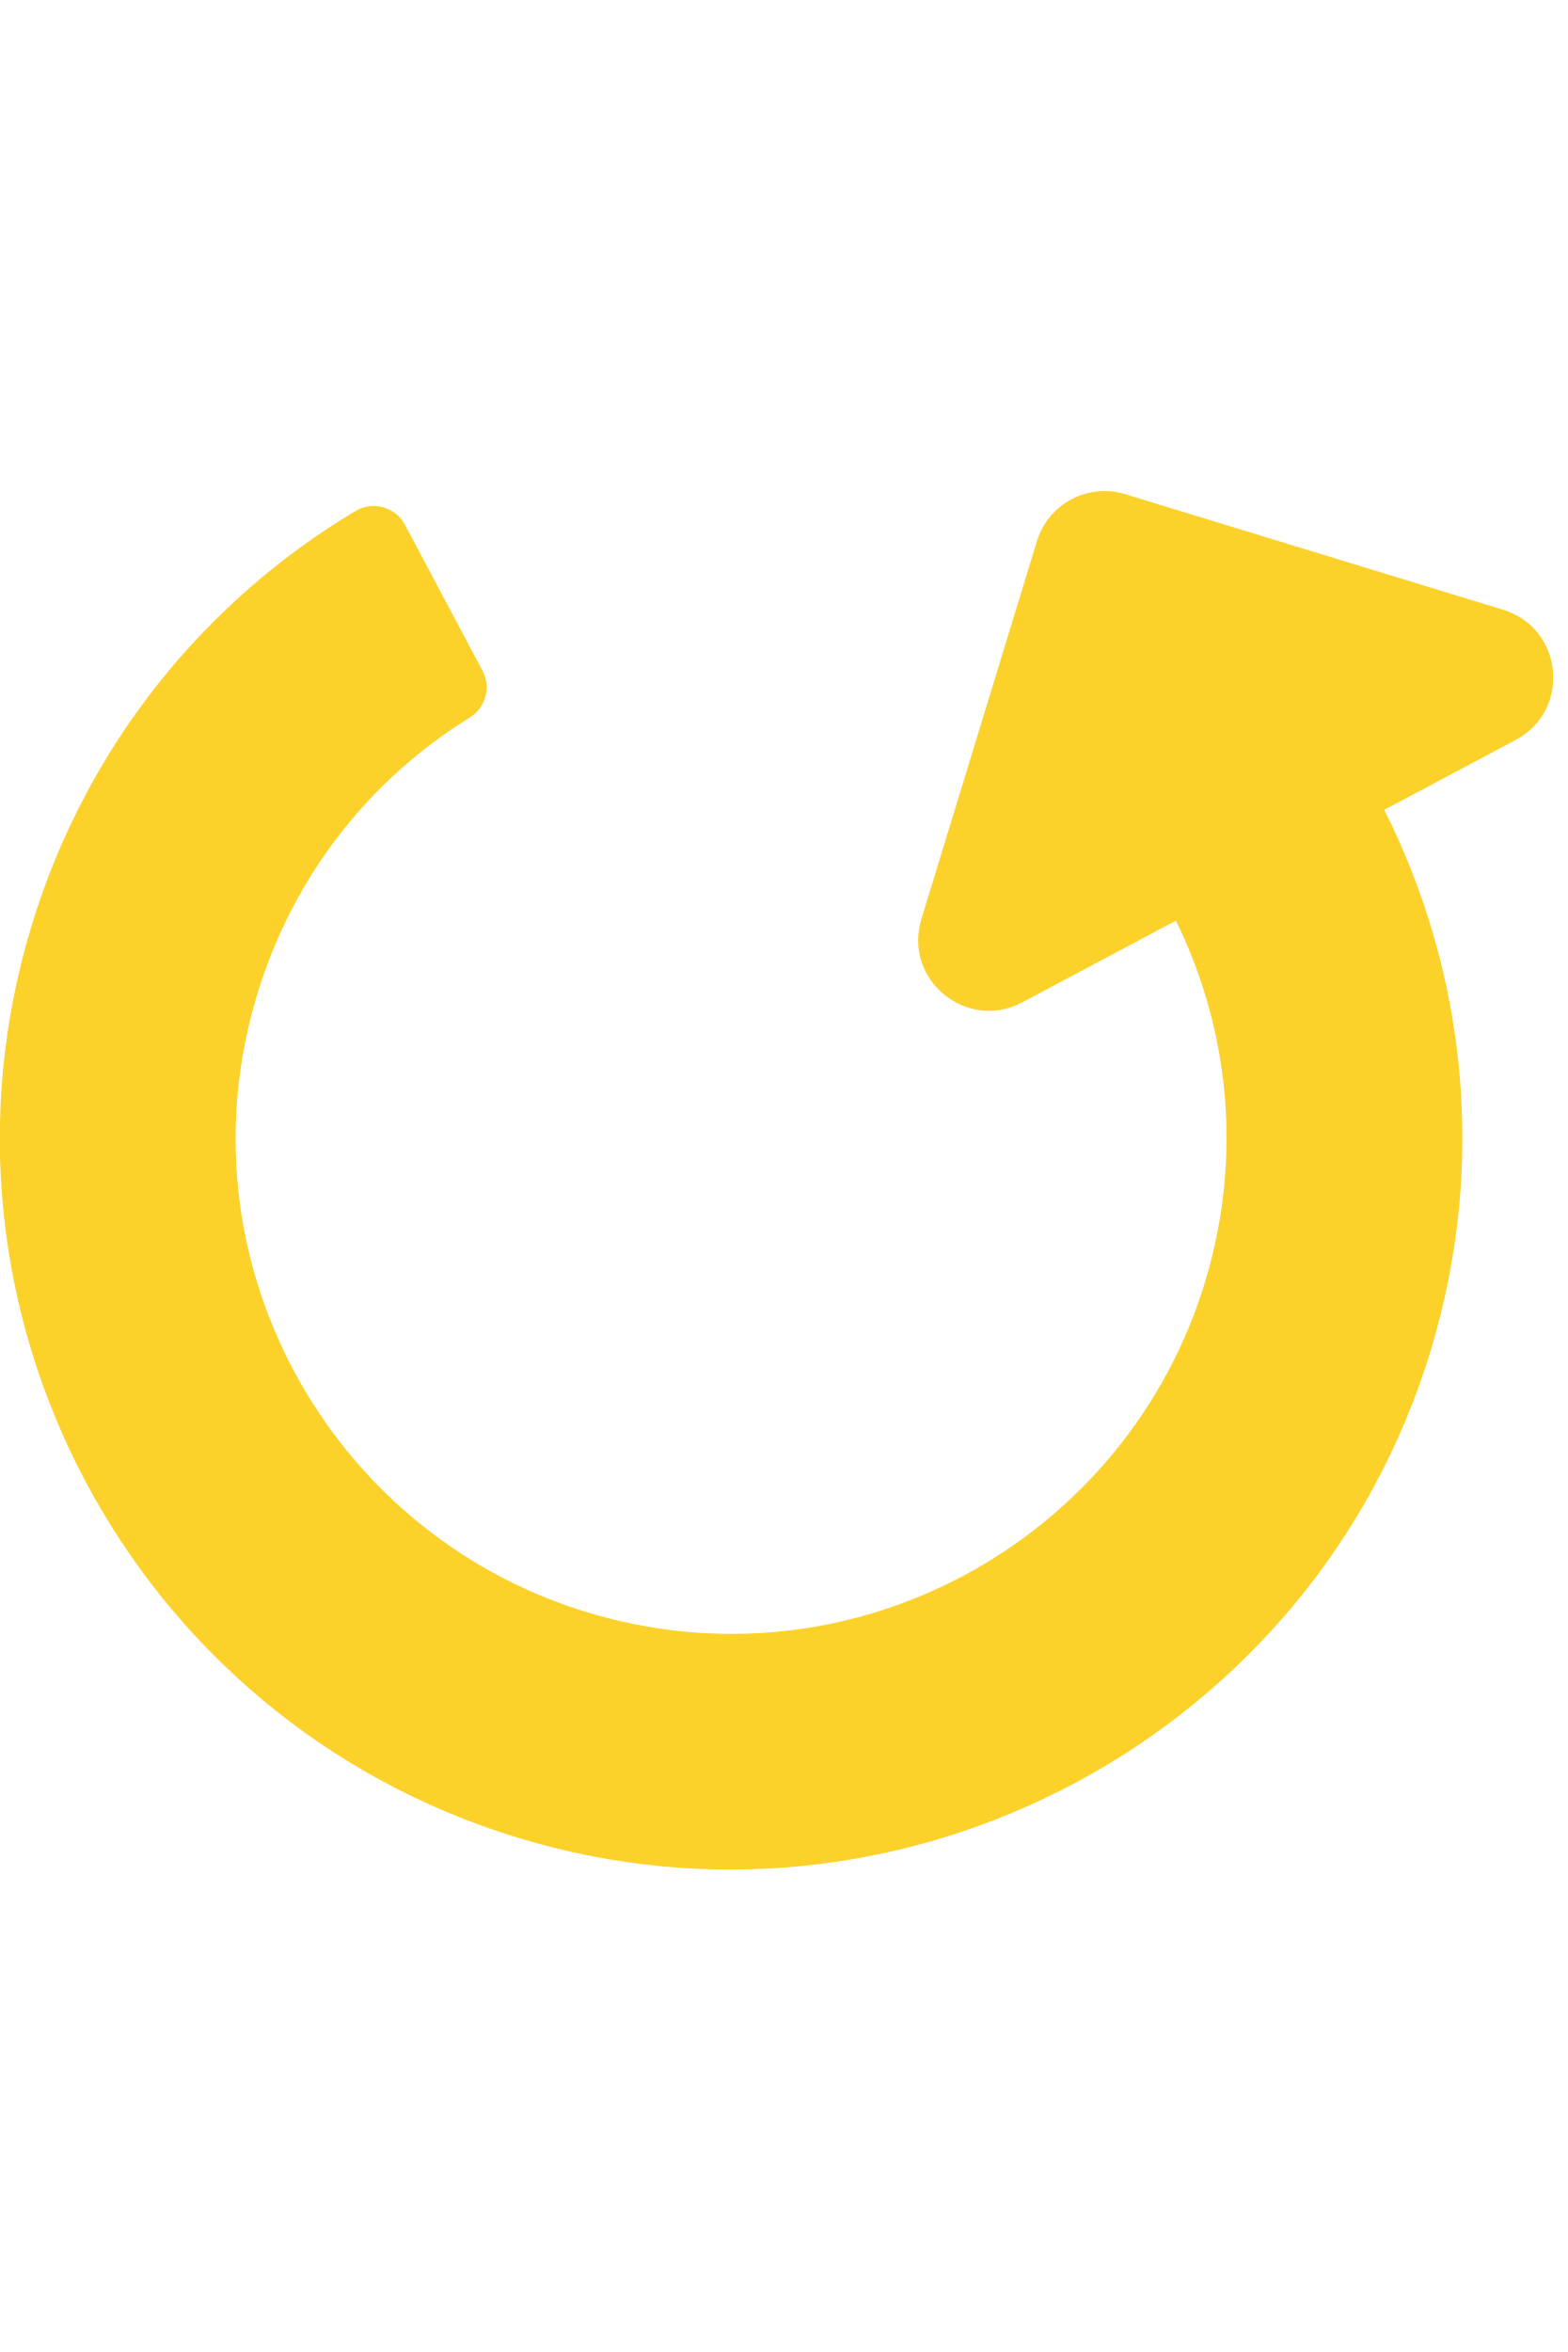
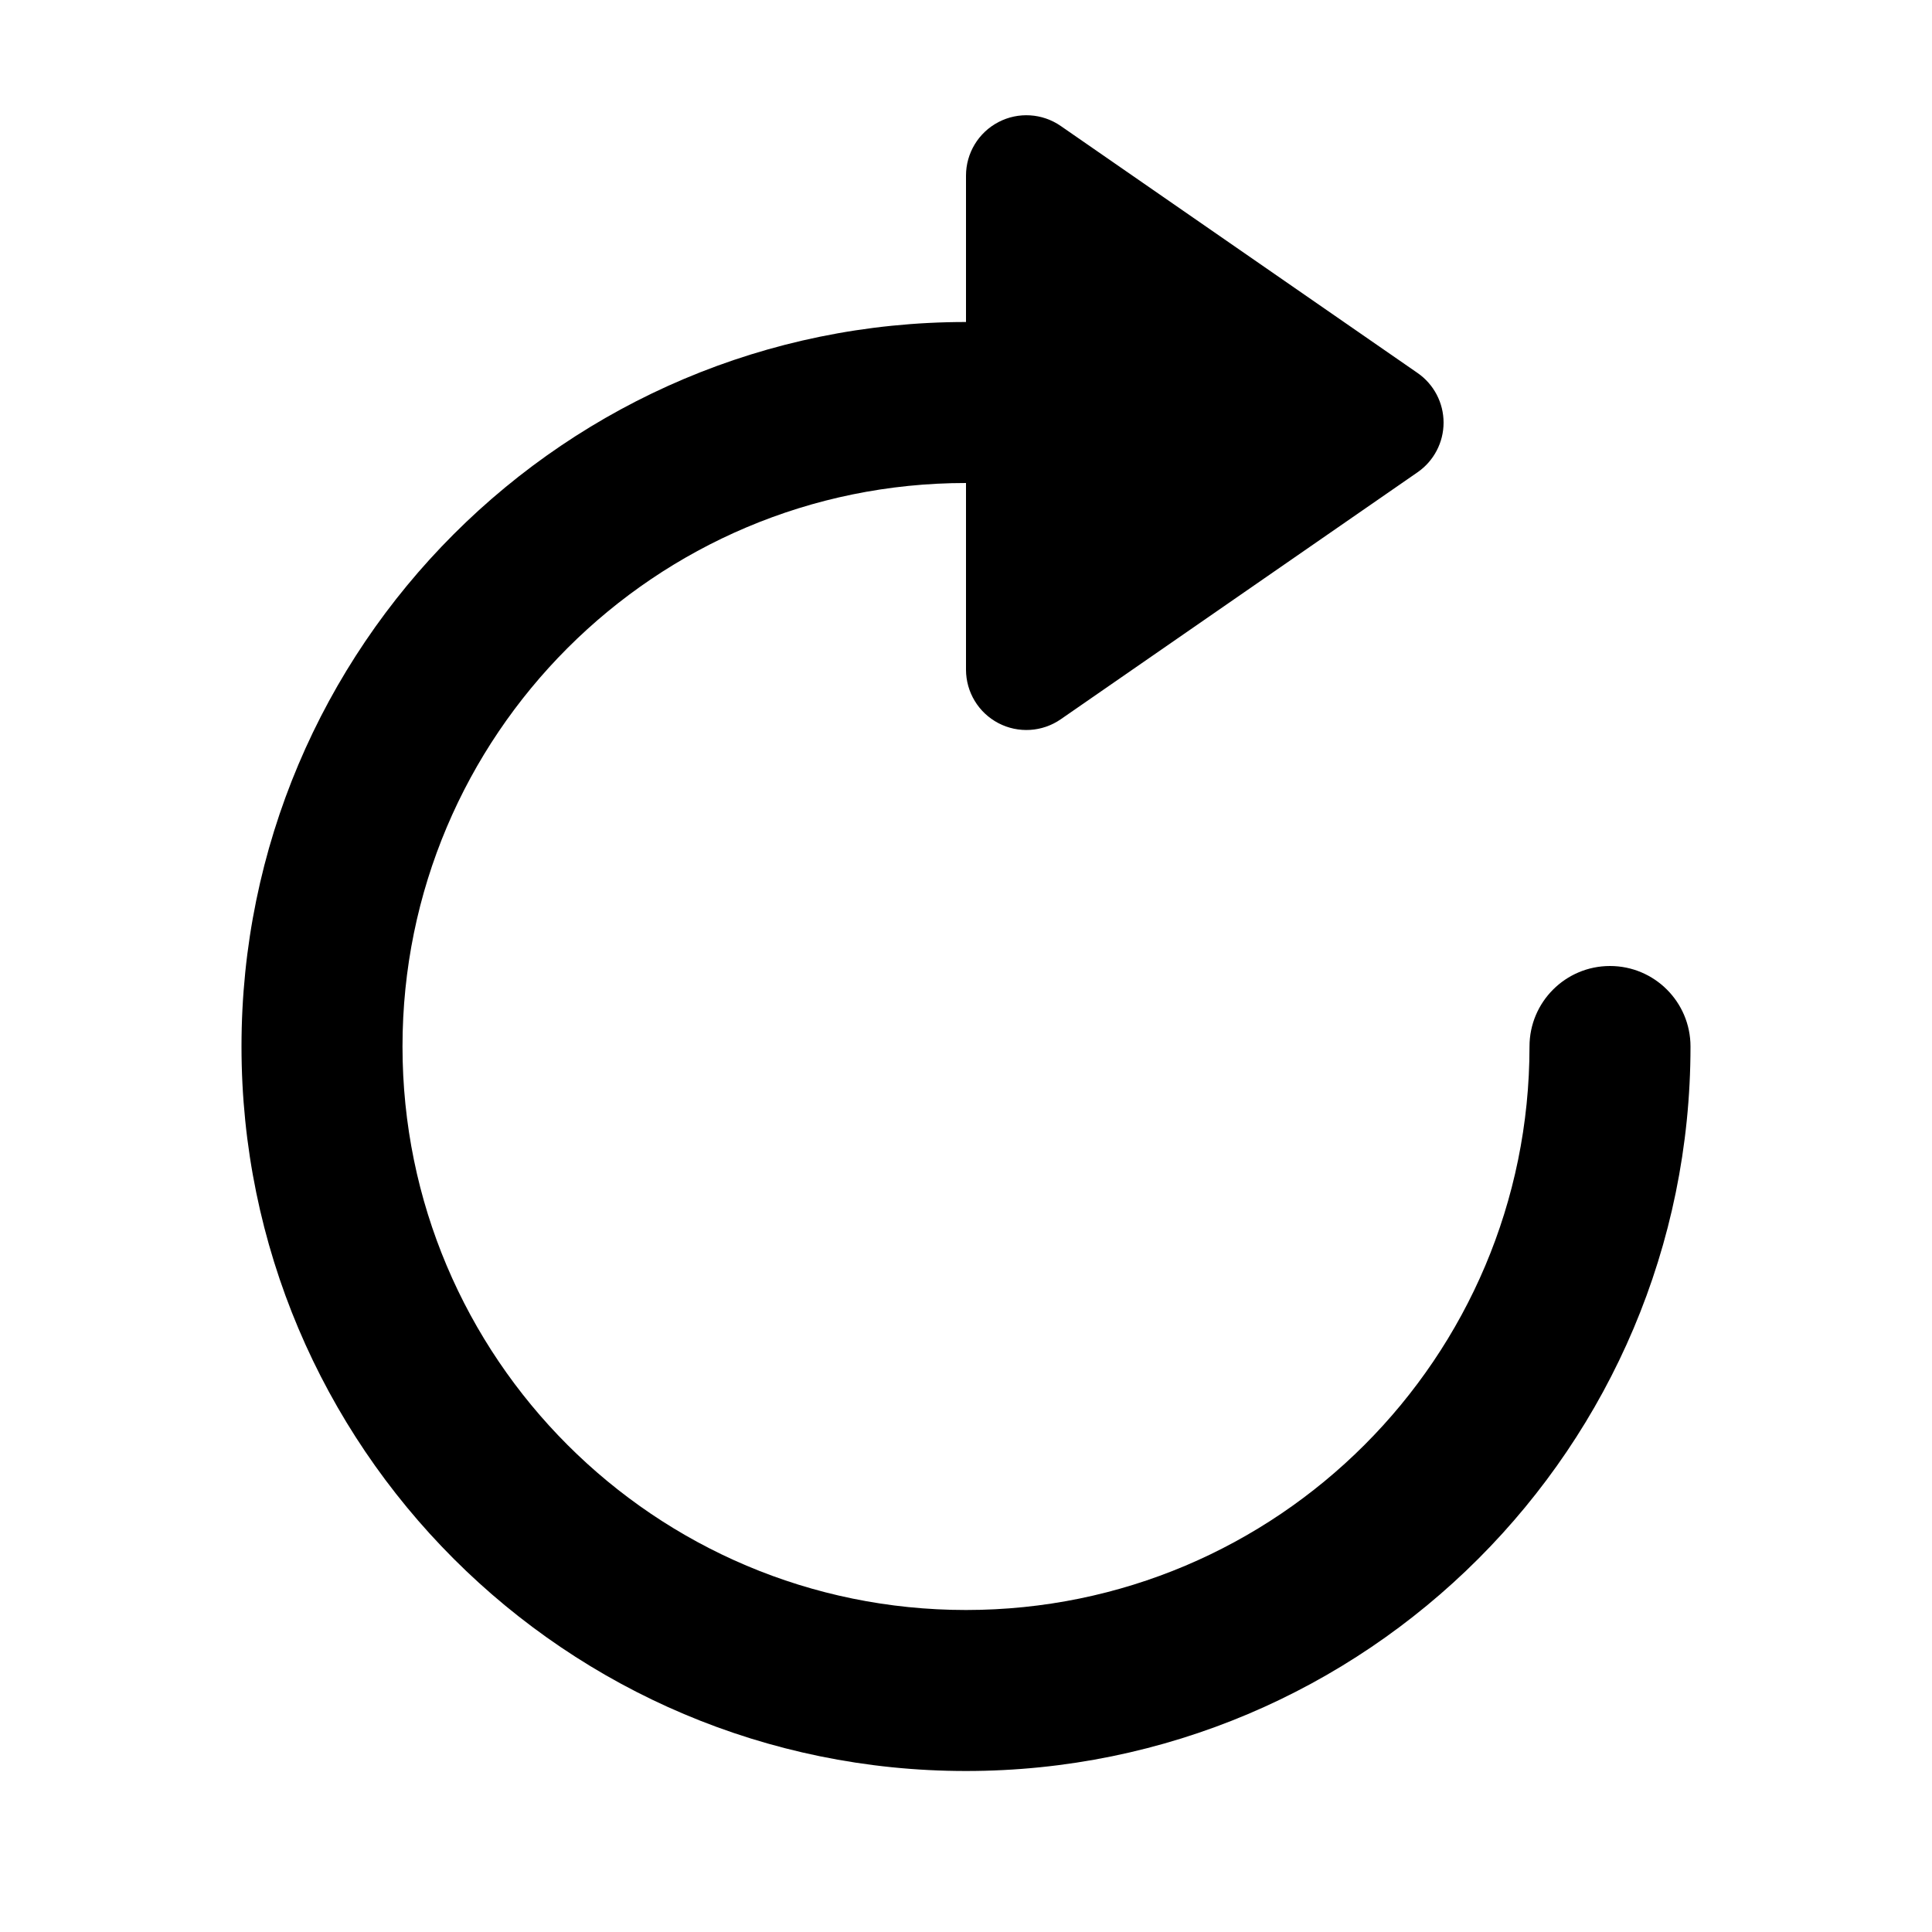
- <svg xmlns="http://www.w3.org/2000/svg" width="10px" height="15px" viewBox="0 0 104 92" version="1.1">
-   <g id="Page-1" stroke="none" stroke-width="1" fill="none" fill-rule="evenodd">
-     <g id="redo" transform="translate(48.5, 43.5) scale(1, -1) rotate(73) translate(-48.5, -43.5) translate(0, -5)" fill="#fcd12a" fill-rule="nonzero">
-       <path d="M48.589,0 C61.549,0.023 73.316,5.13 82.003,13.432 L88.988,6.448 C91.944,3.491 97,5.585 97,9.767 L97,35.984 C97,38.576 94.899,40.677 92.306,40.677 L66.089,40.677 C61.908,40.677 59.814,35.622 62.77,32.665 L70.935,24.5 C64.899,18.849 57.089,15.718 48.791,15.646 C30.722,15.49 15.49,30.114 15.646,48.783 C15.795,66.494 30.153,81.355 48.5,81.355 C56.543,81.355 64.145,78.484 70.135,73.228 C71.063,72.414 72.463,72.464 73.336,73.336 L81.093,81.093 C82.045,82.045 81.998,83.599 80.998,84.502 C72.398,92.27 61.002,97 48.5,97 C21.714,97 0,75.286 0,48.5 C0,21.745 21.834,-0.048 48.589,0 Z" id="Path" />
-     </g>
+ <svg xmlns="http://www.w3.org/2000/svg" width="101px" height="101px" viewBox="0 0 24 24" fill="none">
+   <g id="SVGRepo_bgCarrier" stroke-width="0" />
+   <g id="SVGRepo_tracerCarrier" stroke-linecap="round" stroke-linejoin="round" />
+   <g id="SVGRepo_iconCarrier">
+     <path fill-rule="evenodd" clip-rule="evenodd" d="M12 2.181a.75.75 0 0 1 1.177-.616l4.432 3.068a.75.75 0 0 1 0 1.234l-4.432 3.068A.75.75 0 0 1 12 8.32V6a7 7 0 1 0 7 7 1 1 0 1 1 2 0 9 9 0 1 1-9-9V2.181z" fill="#000000" />
  </g>
</svg>
